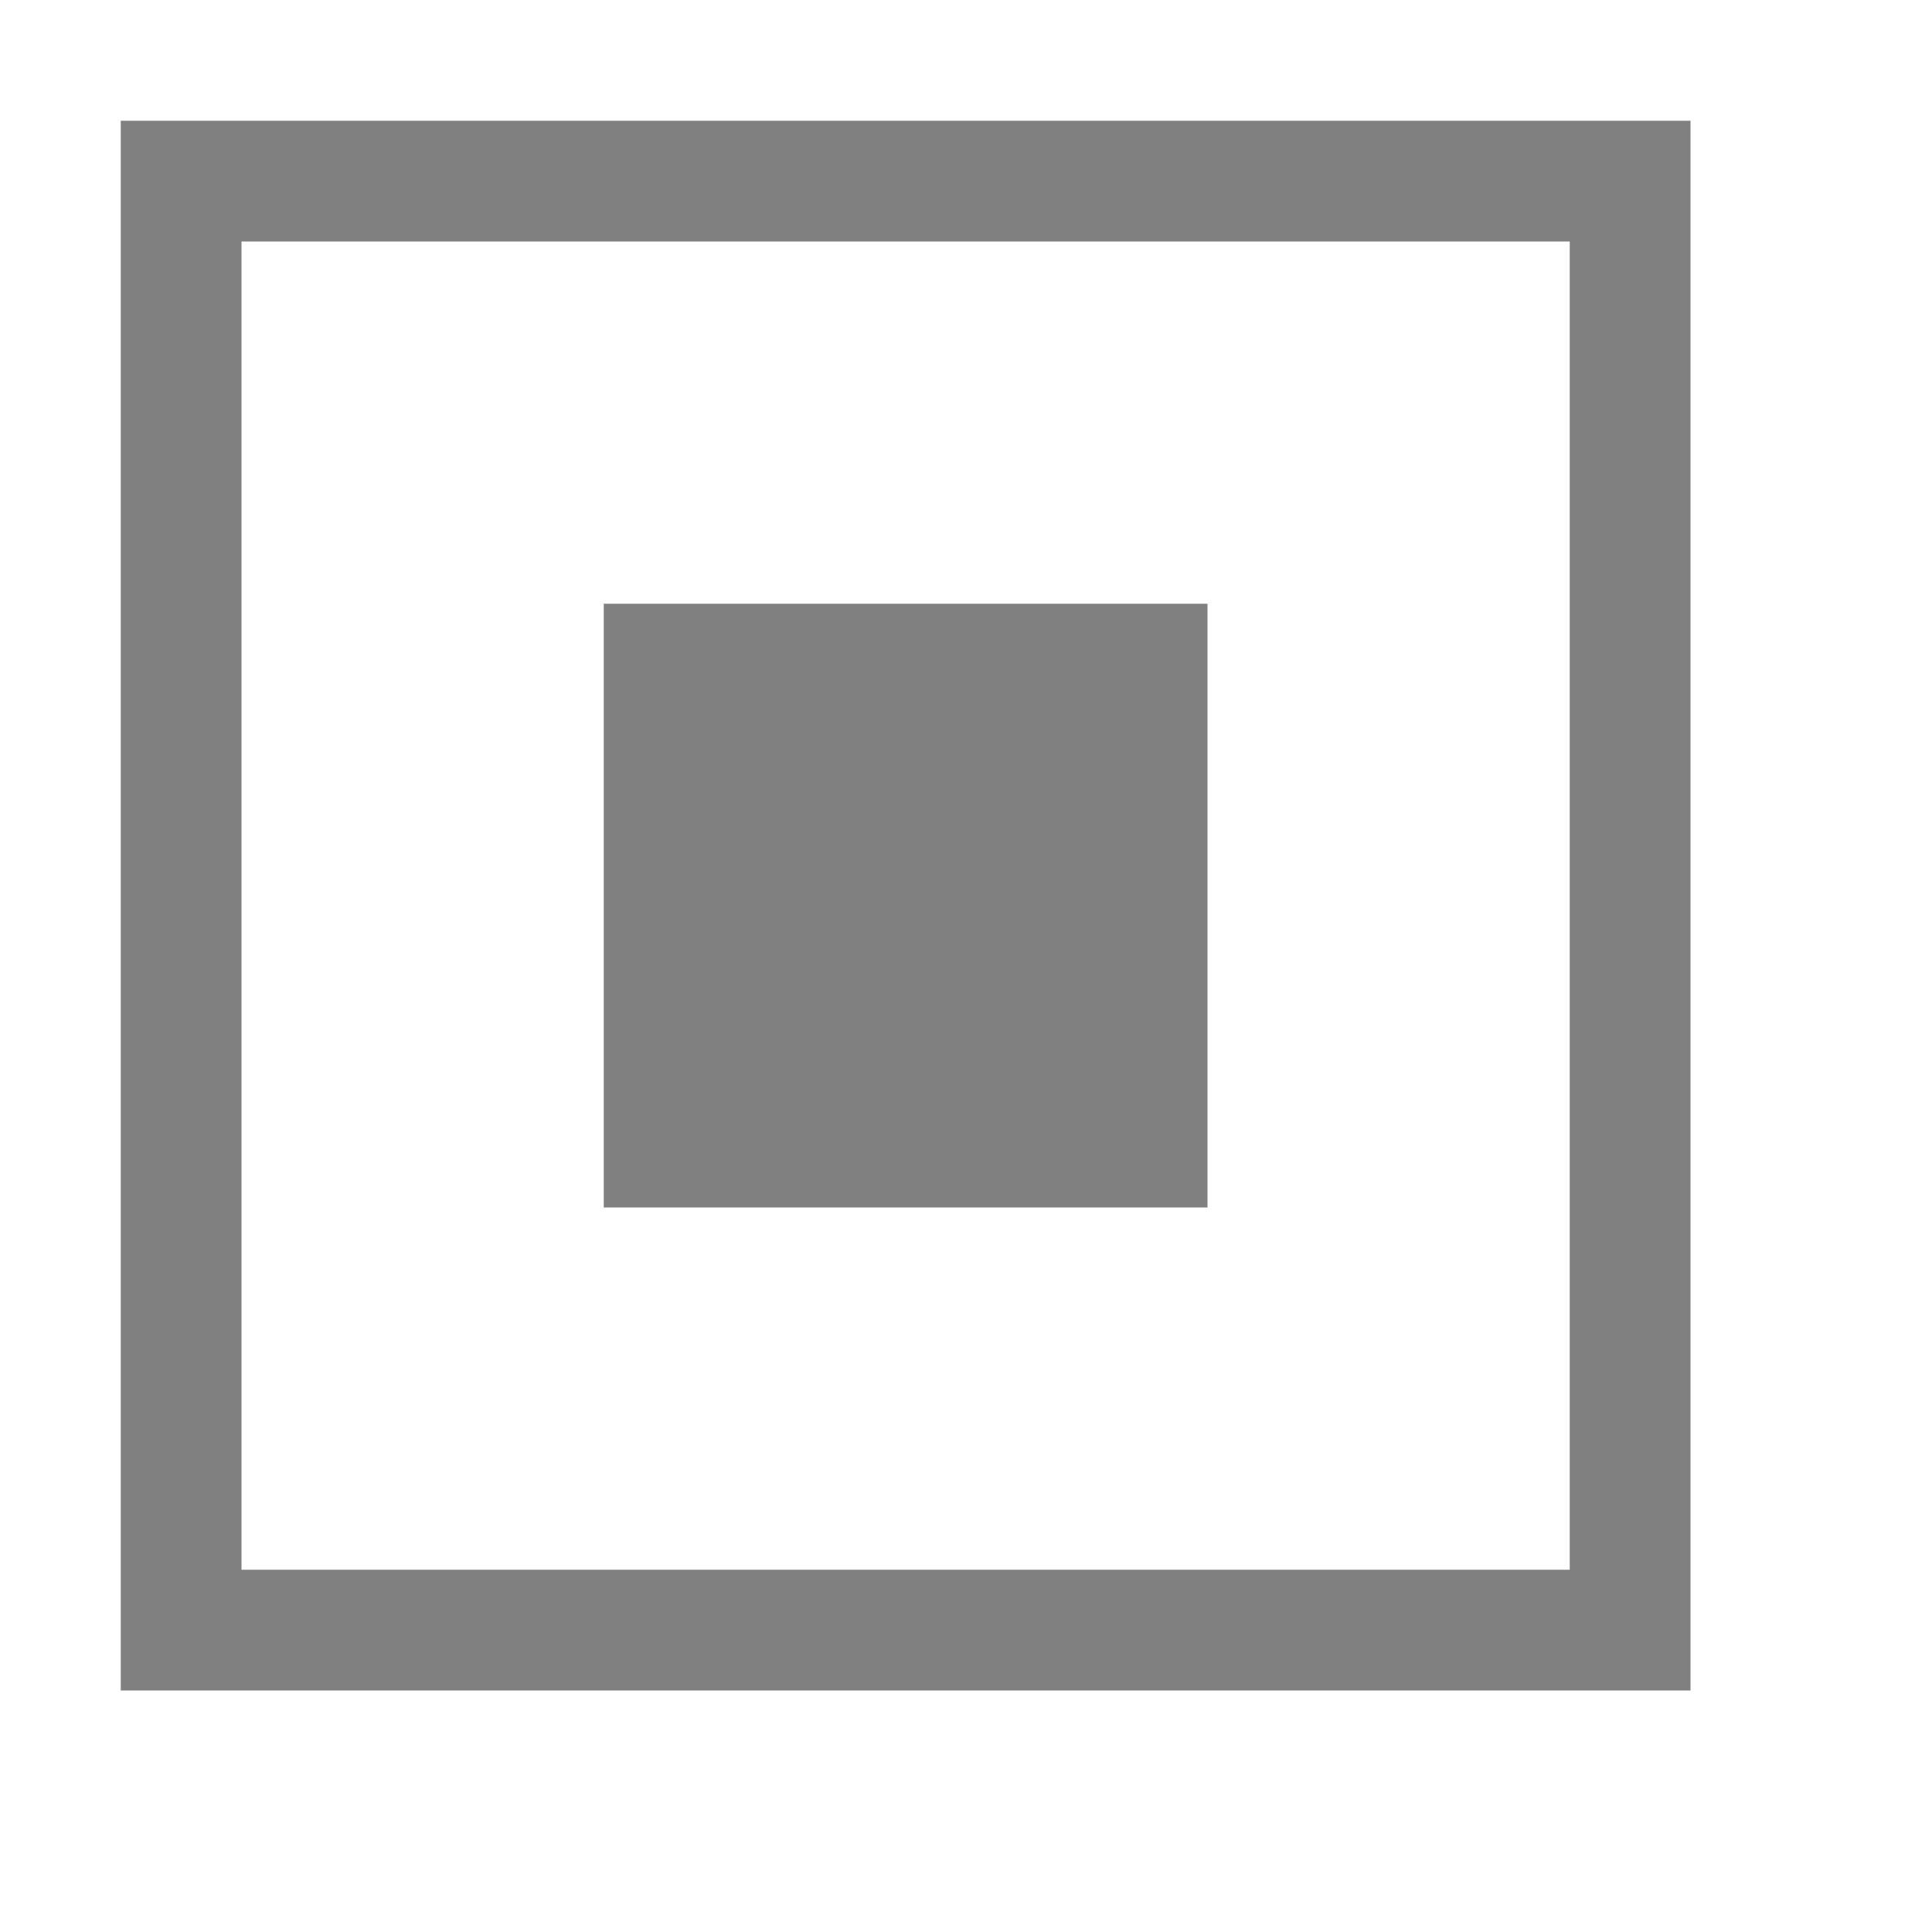
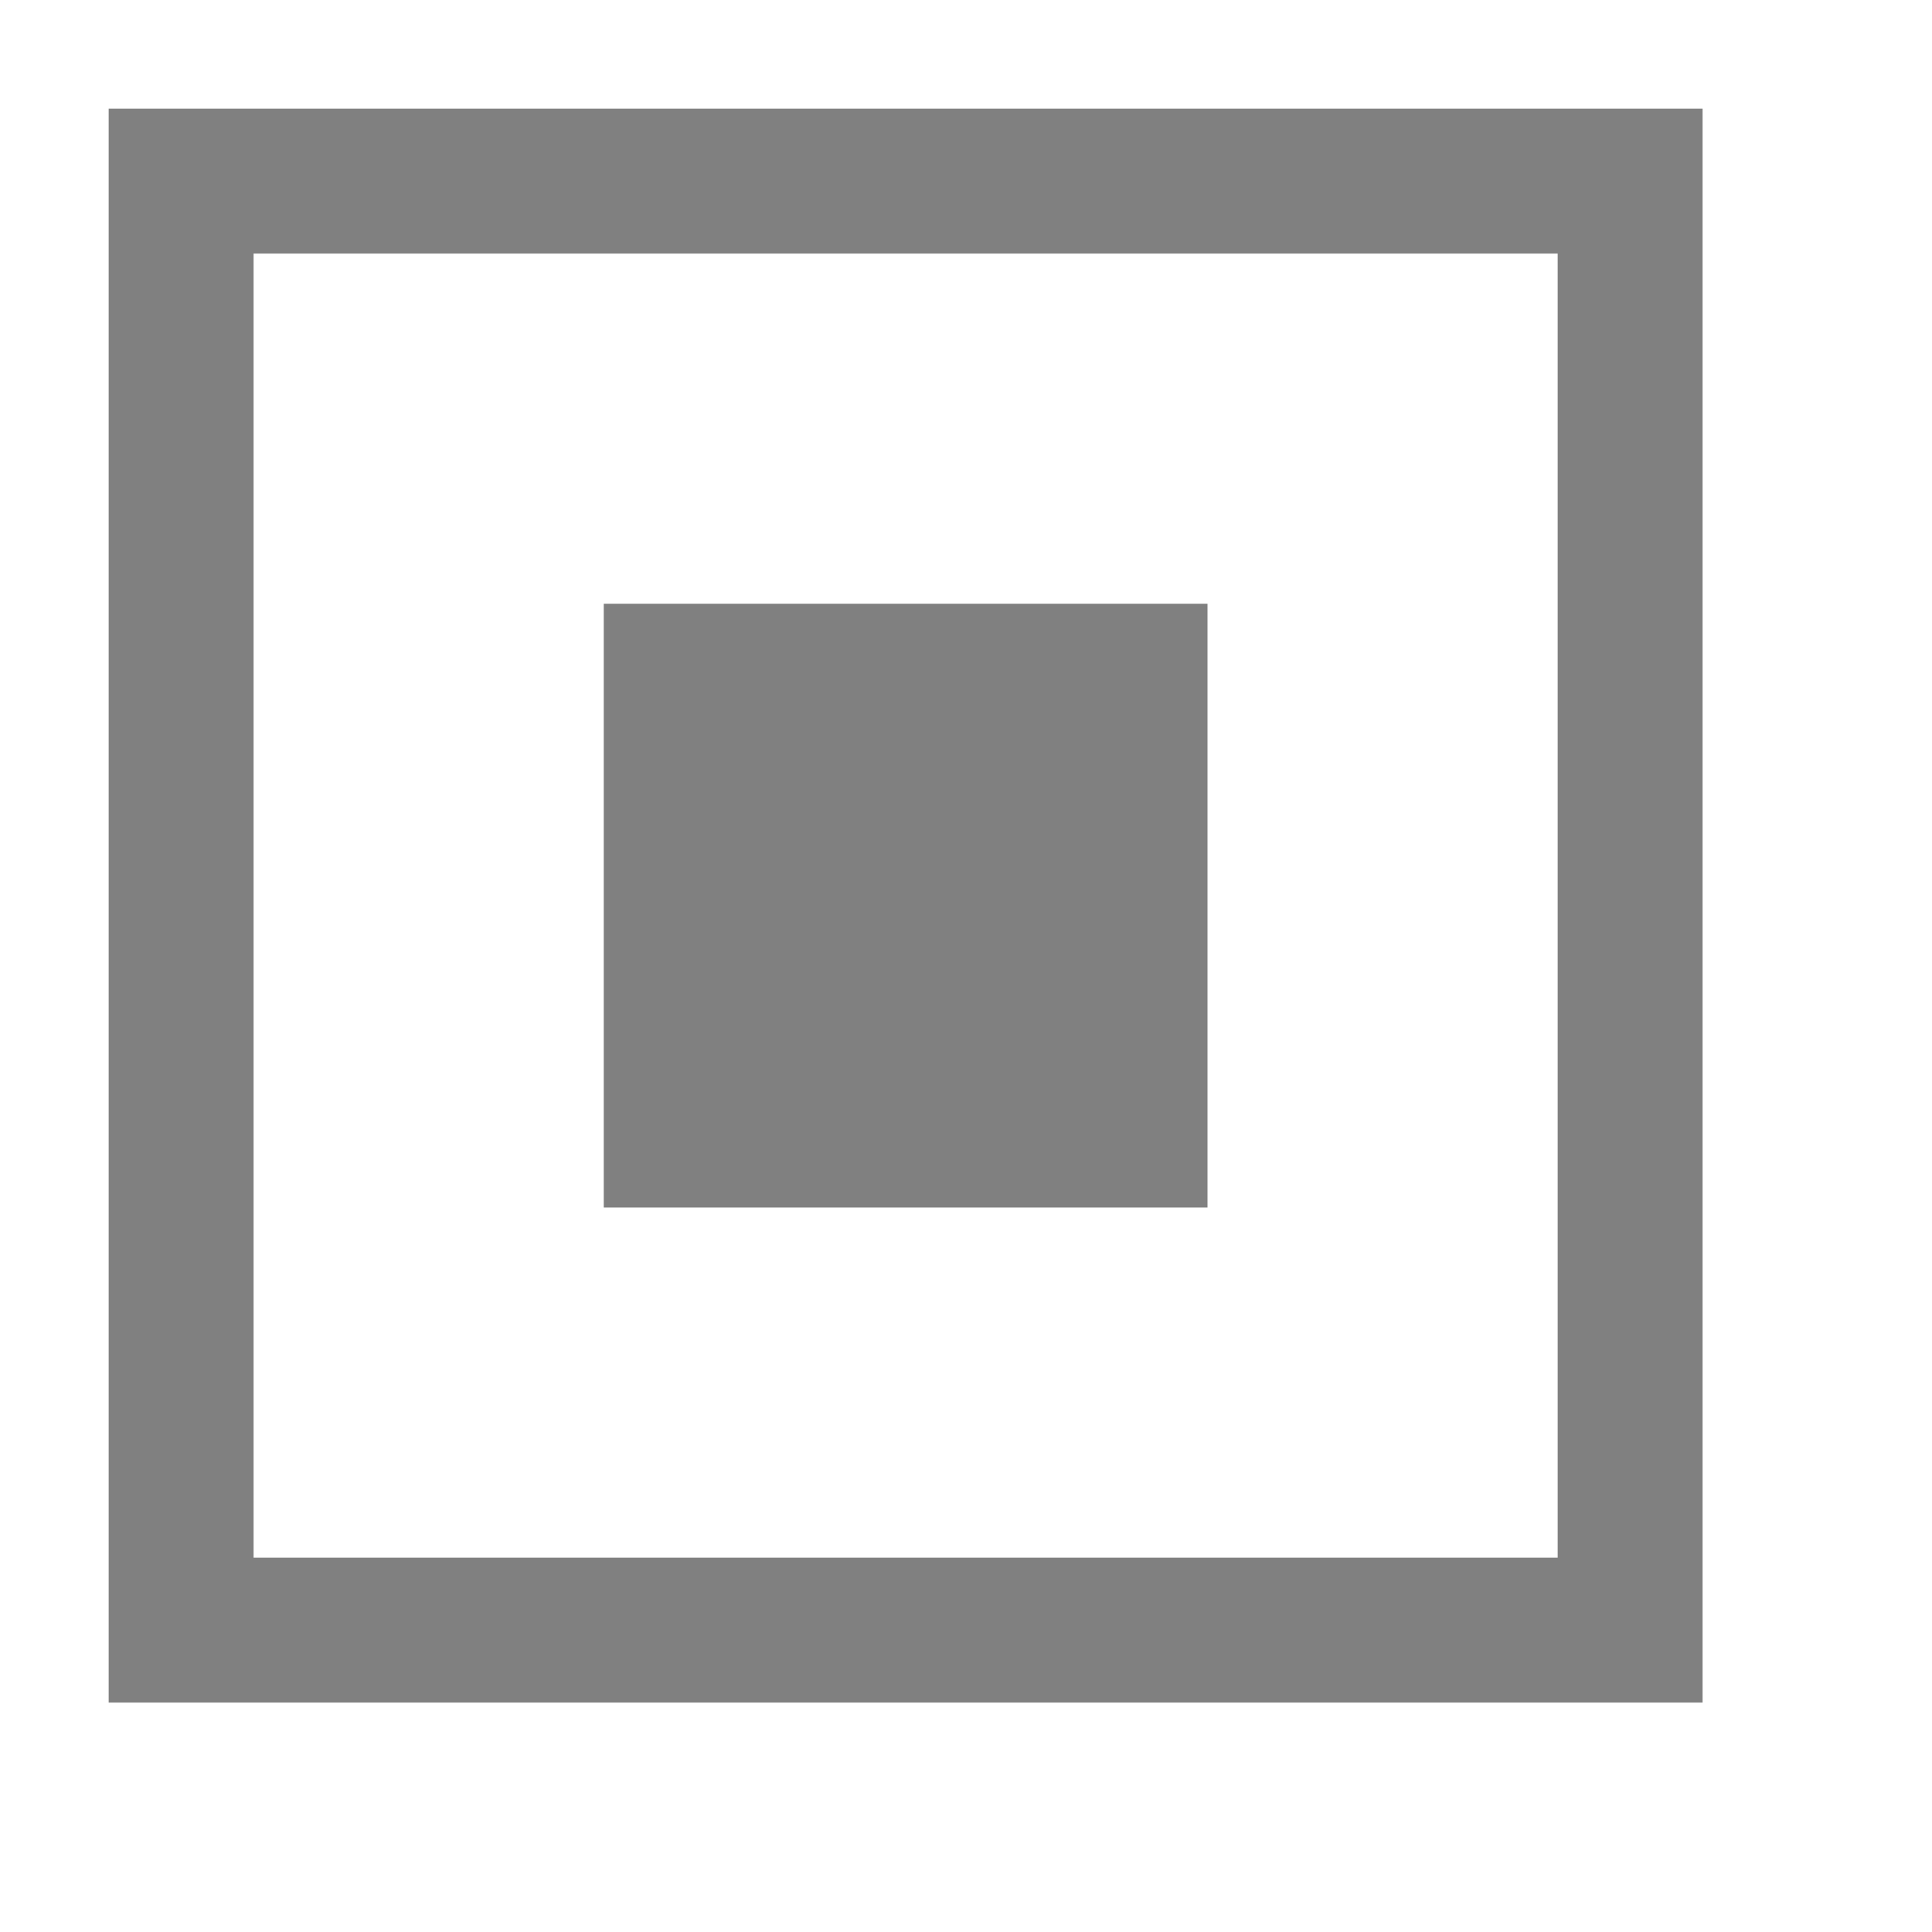
<svg xmlns="http://www.w3.org/2000/svg" width="16" height="16" viewBox="0 0 16 16" id="svg6018" version="1.1">
  <defs id="defs6020" />
  <g id="layer1" transform="translate(0,-1036.362)">
    <path style="color:#000000;font-style:normal;font-variant:normal;font-weight:normal;font-stretch:normal;font-size:medium;line-height:normal;font-family:sans-serif;text-indent:0;text-align:start;text-decoration:none;text-decoration-line:none;text-decoration-style:solid;text-decoration-color:#000000;letter-spacing:normal;word-spacing:normal;text-transform:none;direction:ltr;block-progression:tb;writing-mode:lr-tb;baseline-shift:baseline;text-anchor:start;white-space:normal;clip-rule:nonzero;display:inline;overflow:visible;visibility:visible;opacity:1;isolation:auto;mix-blend-mode:normal;color-interpolation:sRGB;color-interpolation-filters:linearRGB;solid-color:#000000;solid-opacity:1;fill:#808080;fill-opacity:1;fill-rule:nonzero;stroke:none;stroke-width:2;stroke-linecap:butt;stroke-linejoin:miter;stroke-miterlimit:4;stroke-dasharray:none;stroke-dashoffset:0;stroke-opacity:1;marker:none;color-rendering:auto;image-rendering:auto;shape-rendering:auto;text-rendering:auto;enable-background:accumulate" d="m 5,1041.362 0,5 5,0 0,-5 z" id="path5910-7" />
-     <rect ry="0" y="1037.862" x="1.5" height="12" width="12" id="rect6602" style="color:#000000;display:inline;overflow:visible;visibility:visible;opacity:1;fill:none;fill-opacity:1;fill-rule:nonzero;stroke:#808080;stroke-width:1;stroke-linecap:butt;stroke-linejoin:miter;stroke-miterlimit:4;stroke-dasharray:none;stroke-dashoffset:0;stroke-opacity:1;marker:none;enable-background:accumulate" />
+     <rect ry="0" y="1037.862" x="1.5" height="12" width="12" id="rect6602" style="color:#000000;display:inline;overflow:visible;visibility:visible;opacity:1;fill:none;fill-opacity:1;fill-rule:nonzero;stroke:#808080;stroke-width:1.2;stroke-linecap:butt;stroke-linejoin:miter;stroke-miterlimit:4;stroke-dasharray:none;stroke-dashoffset:0;stroke-opacity:1;marker:none;enable-background:accumulate" />
  </g>
</svg>
